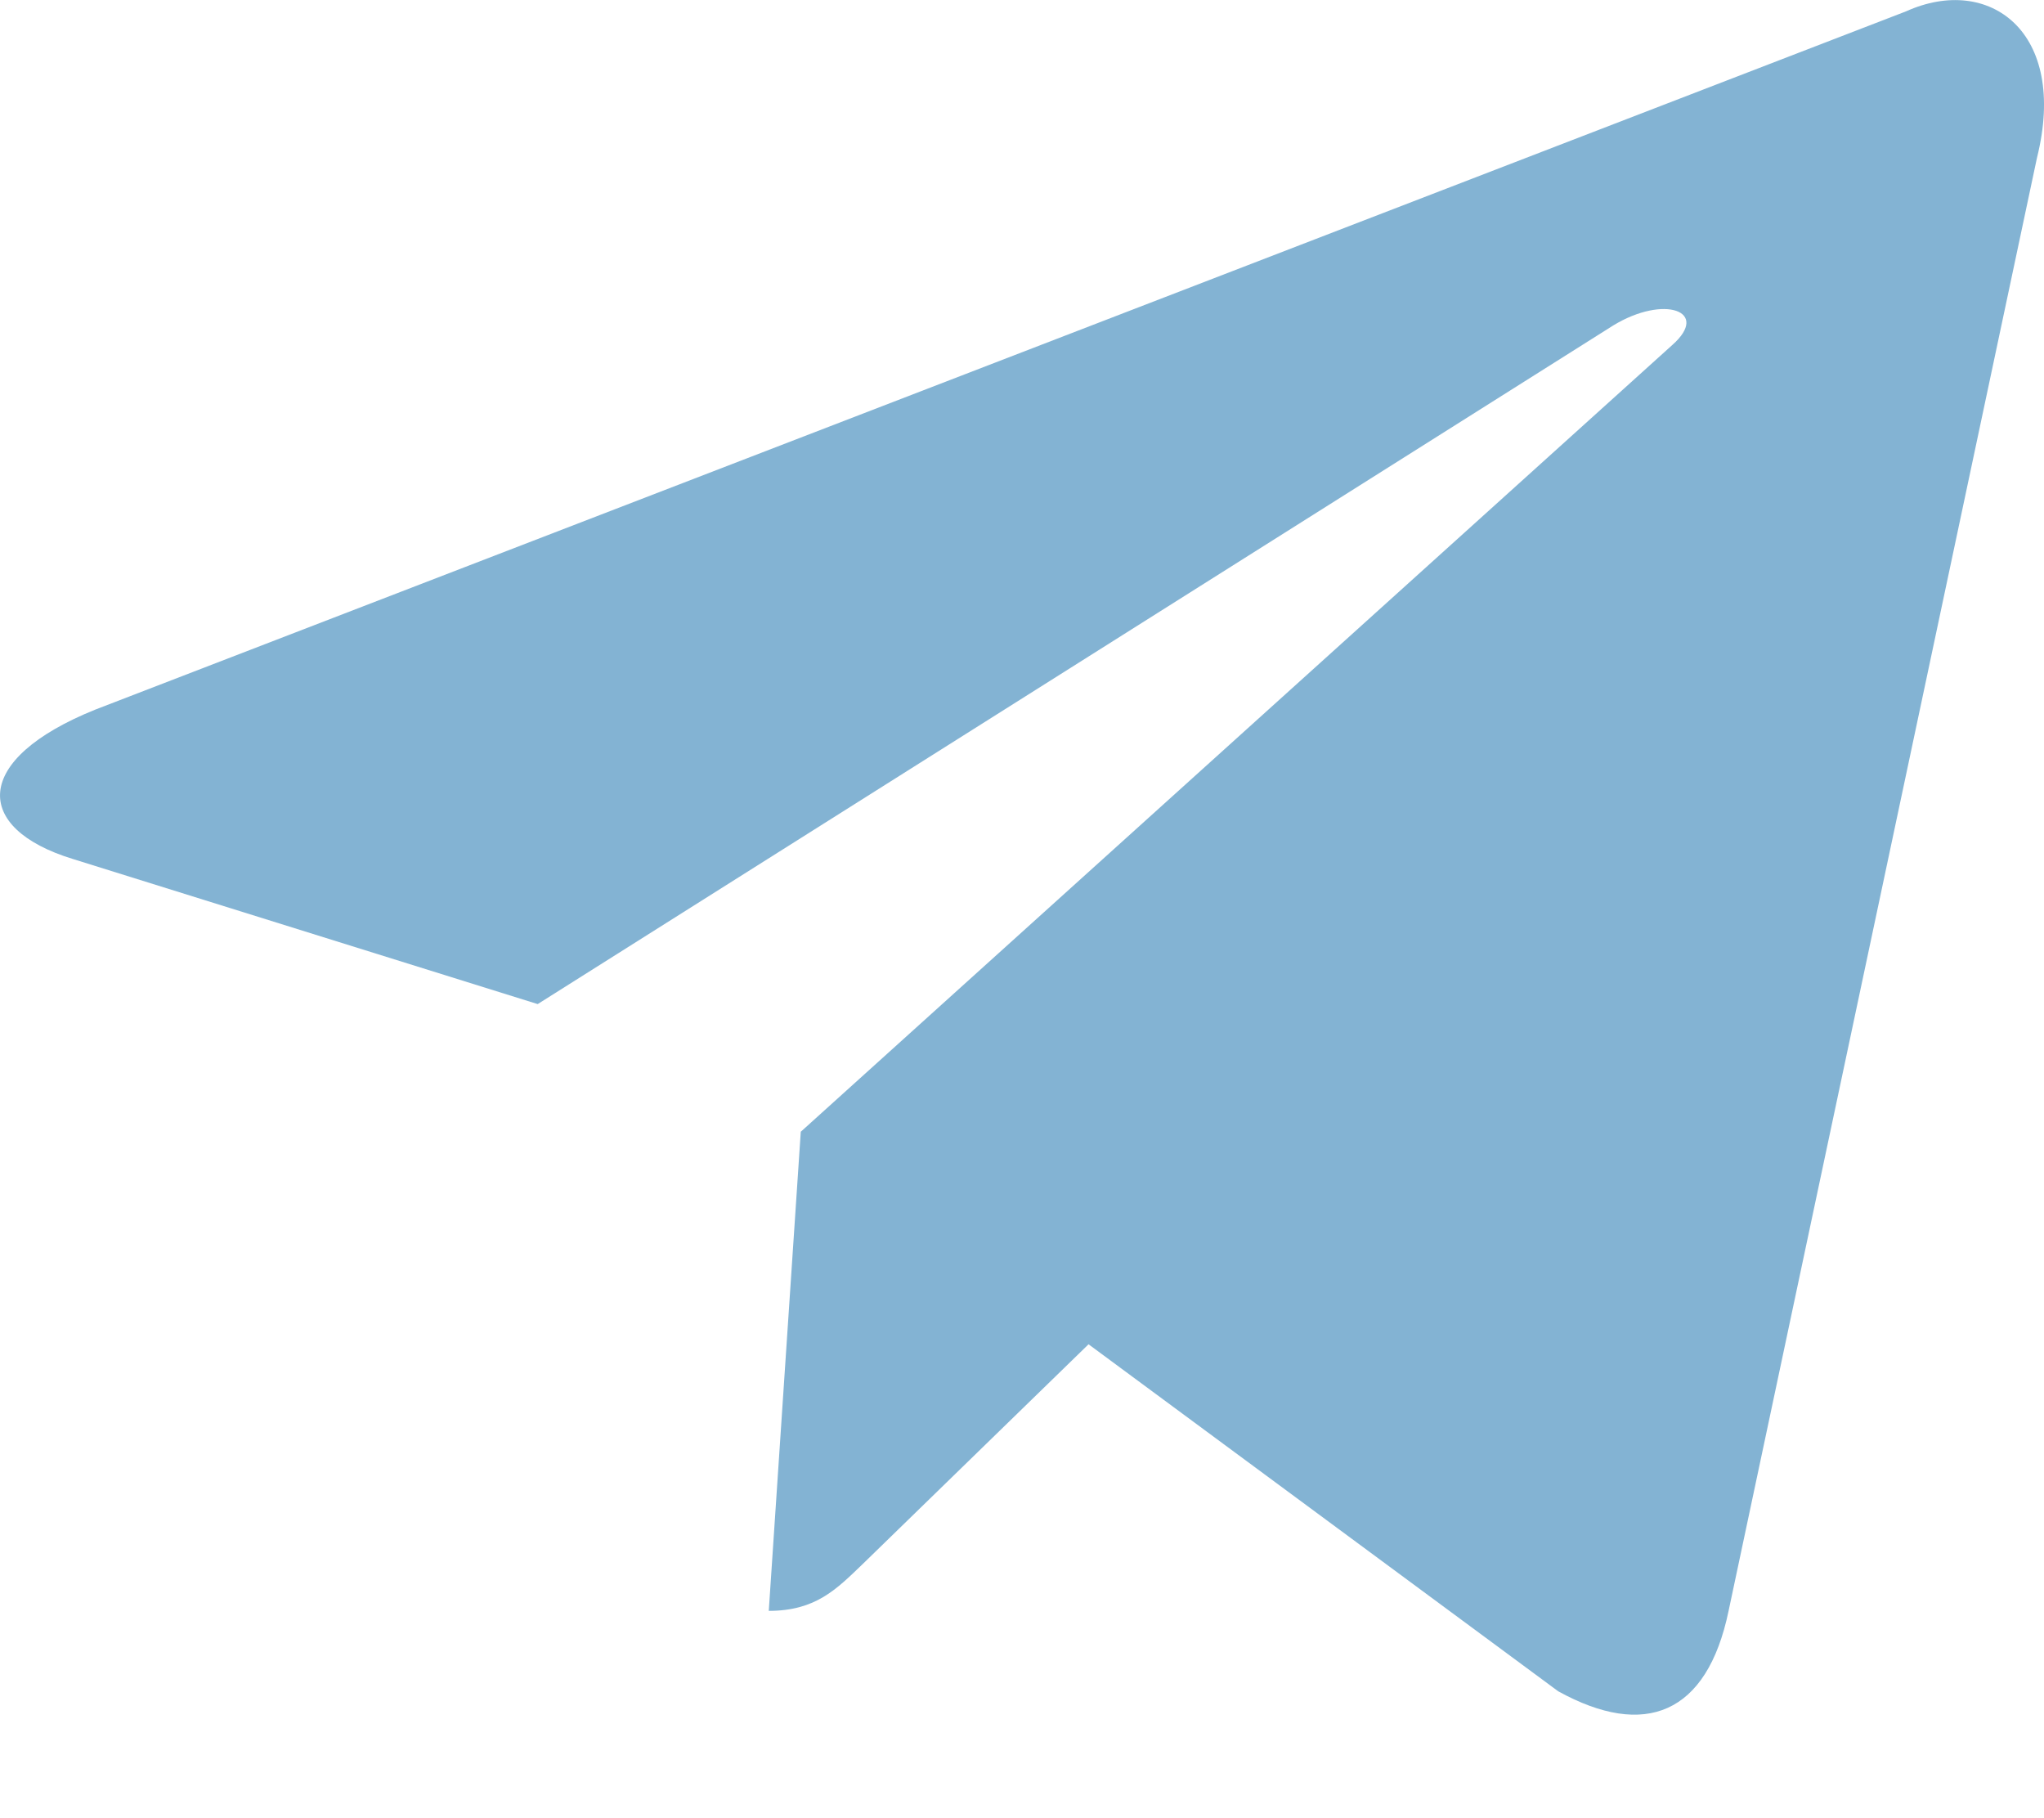
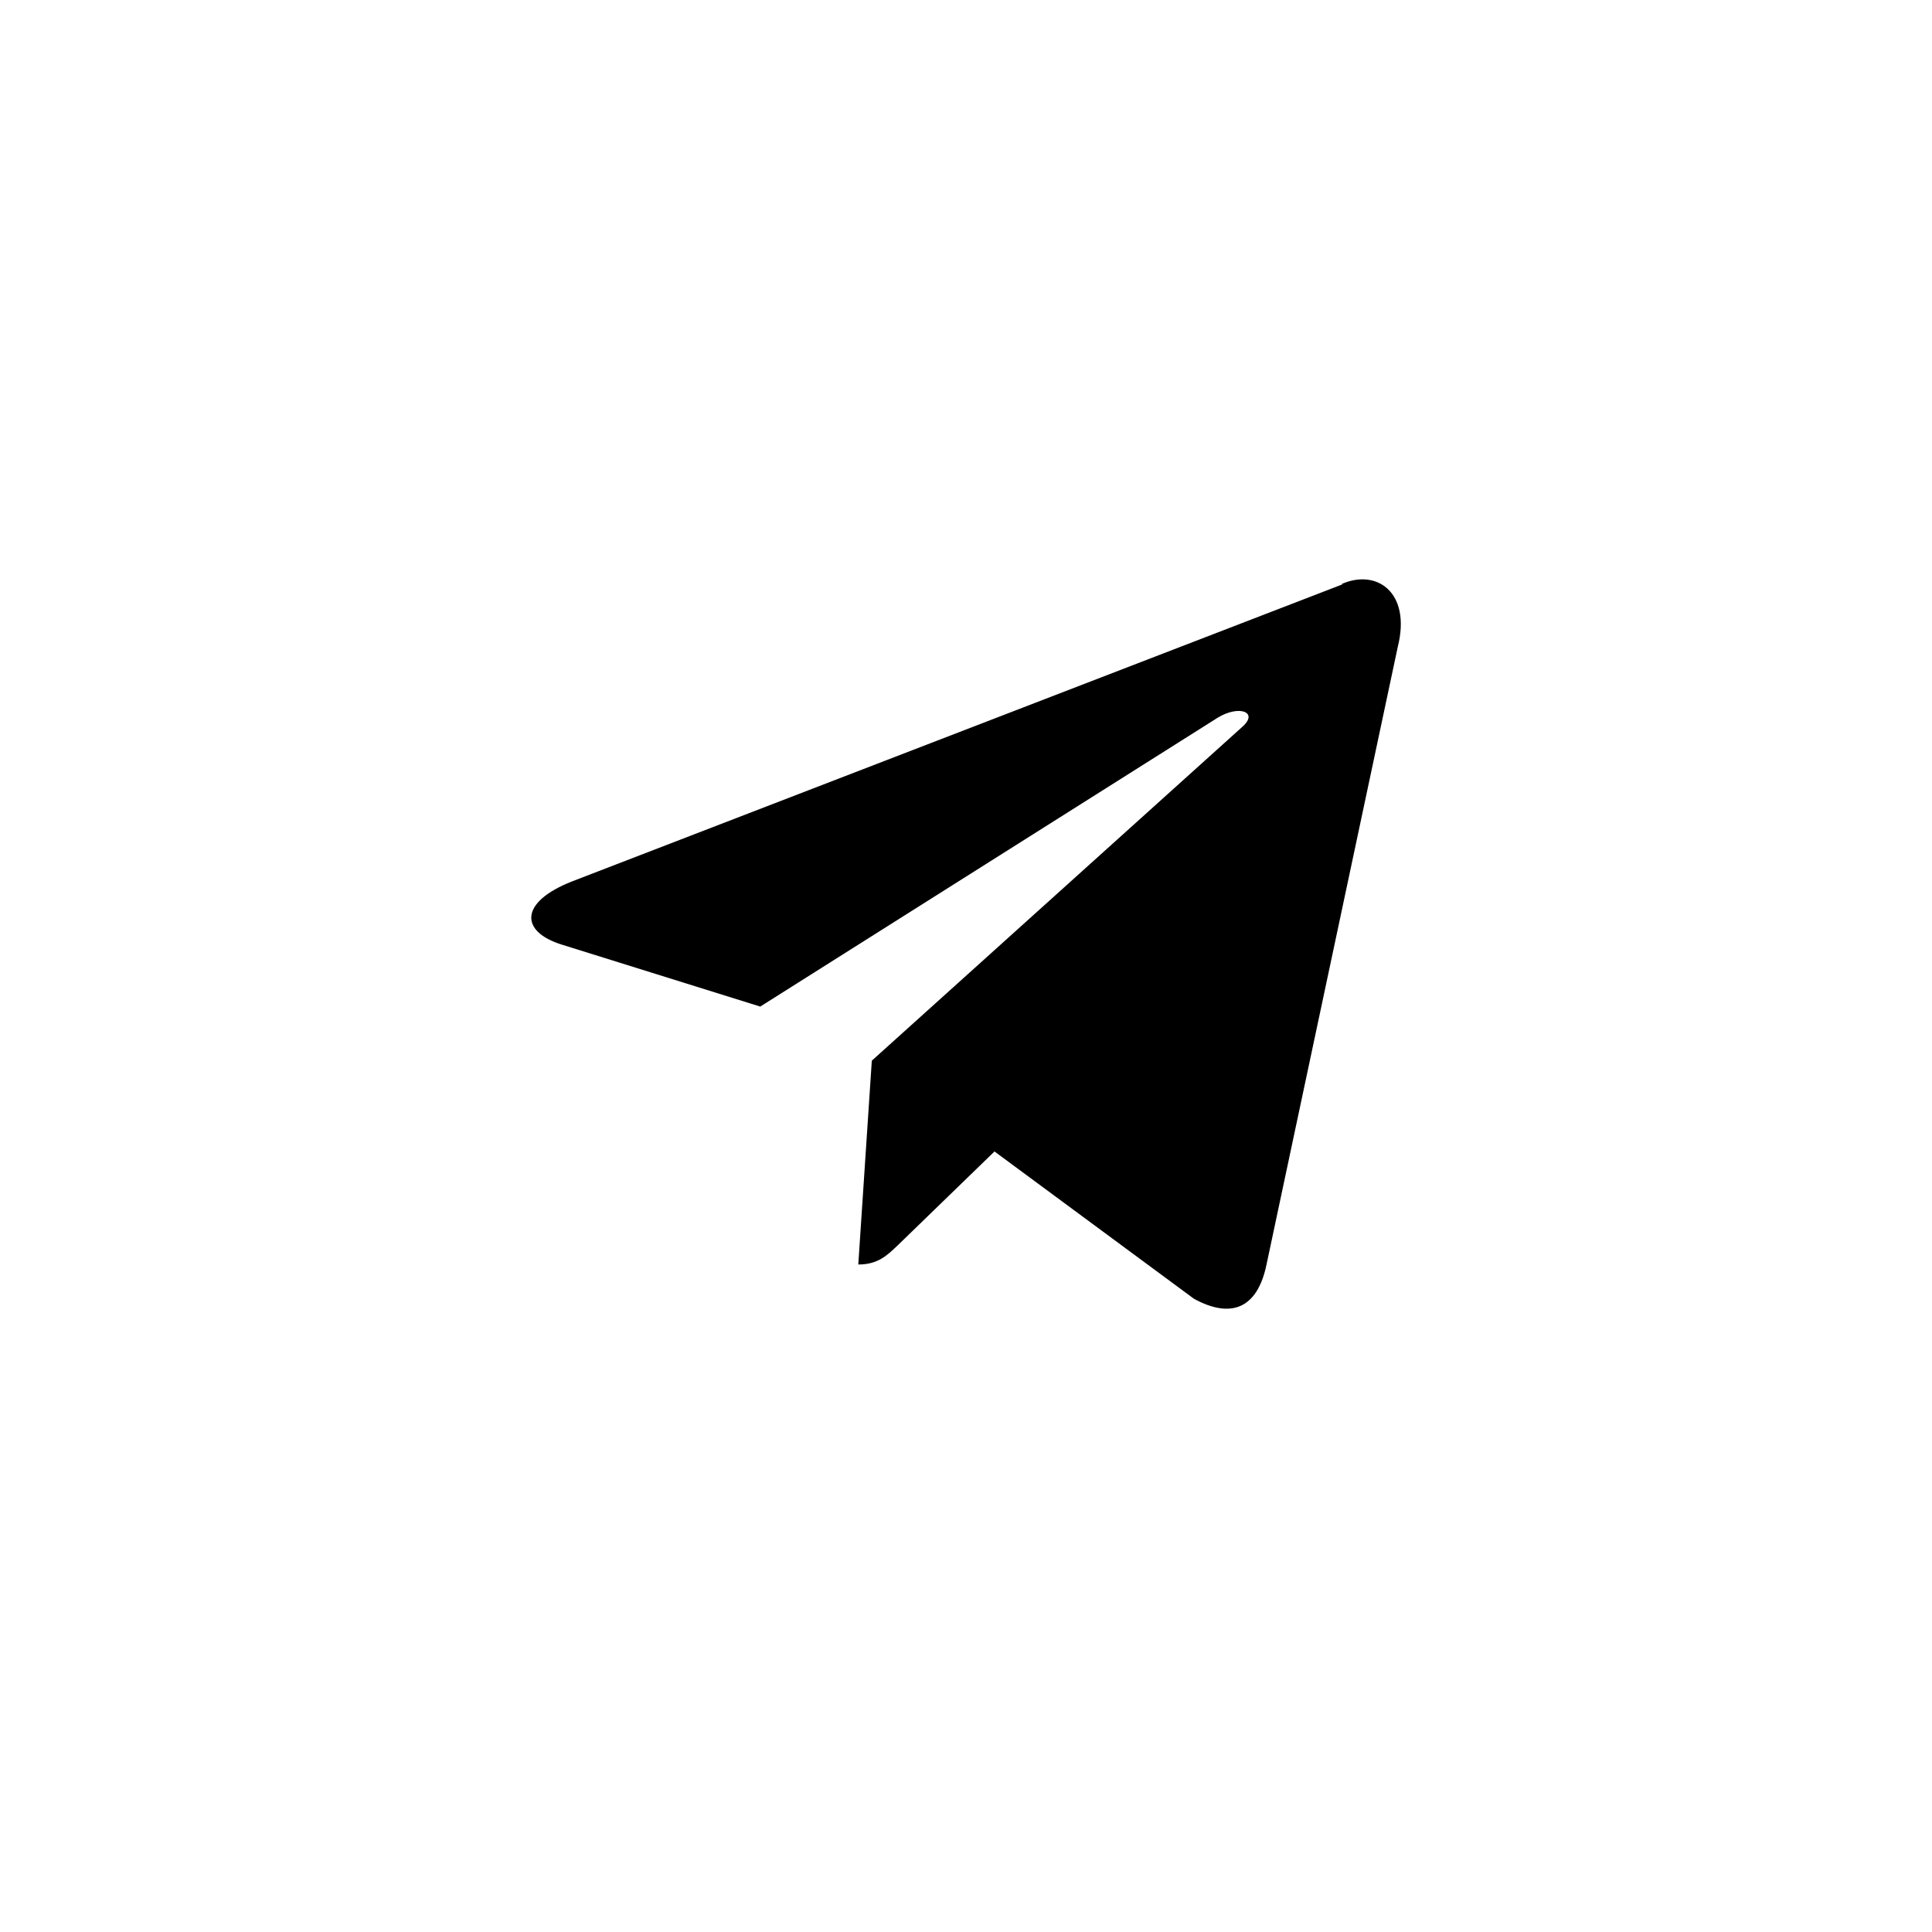
- <svg xmlns="http://www.w3.org/2000/svg" fill="none" viewBox="0 0 18 16">
-   <path fill="none" d="M0 0h18v16H0z" />
-   <path fill="#83B3D3" d="M16.785.1.84 6.247C-.248 6.685-.24 7.292.64 7.562L4.735 8.84l9.472-5.975c.448-.273.857-.126.52.172L7.054 9.962H7.05h.002l-.282 4.22c.413 0 .596-.19.828-.413l1.988-1.934 4.136 3.055c.762.42 1.31.204 1.5-.706L17.938 1.39c.278-1.115-.425-1.619-1.153-1.29Z" />
+ <svg xmlns="http://www.w3.org/2000/svg" viewBox="0 0 40 40">
+   <path d="m27.79 12.1-15.95 6.15c-1.09.43-1.08 1.04-.2 1.31l4.1 1.28 9.47-5.98c.44-.27.85-.12.52.18l-7.68 6.92-.28 4.22c.41 0 .6-.19.83-.41l1.99-1.93 4.13 3.05c.77.42 1.31.2 1.5-.7l2.72-12.8c.28-1.12-.43-1.62-1.16-1.3Z" />
</svg>
